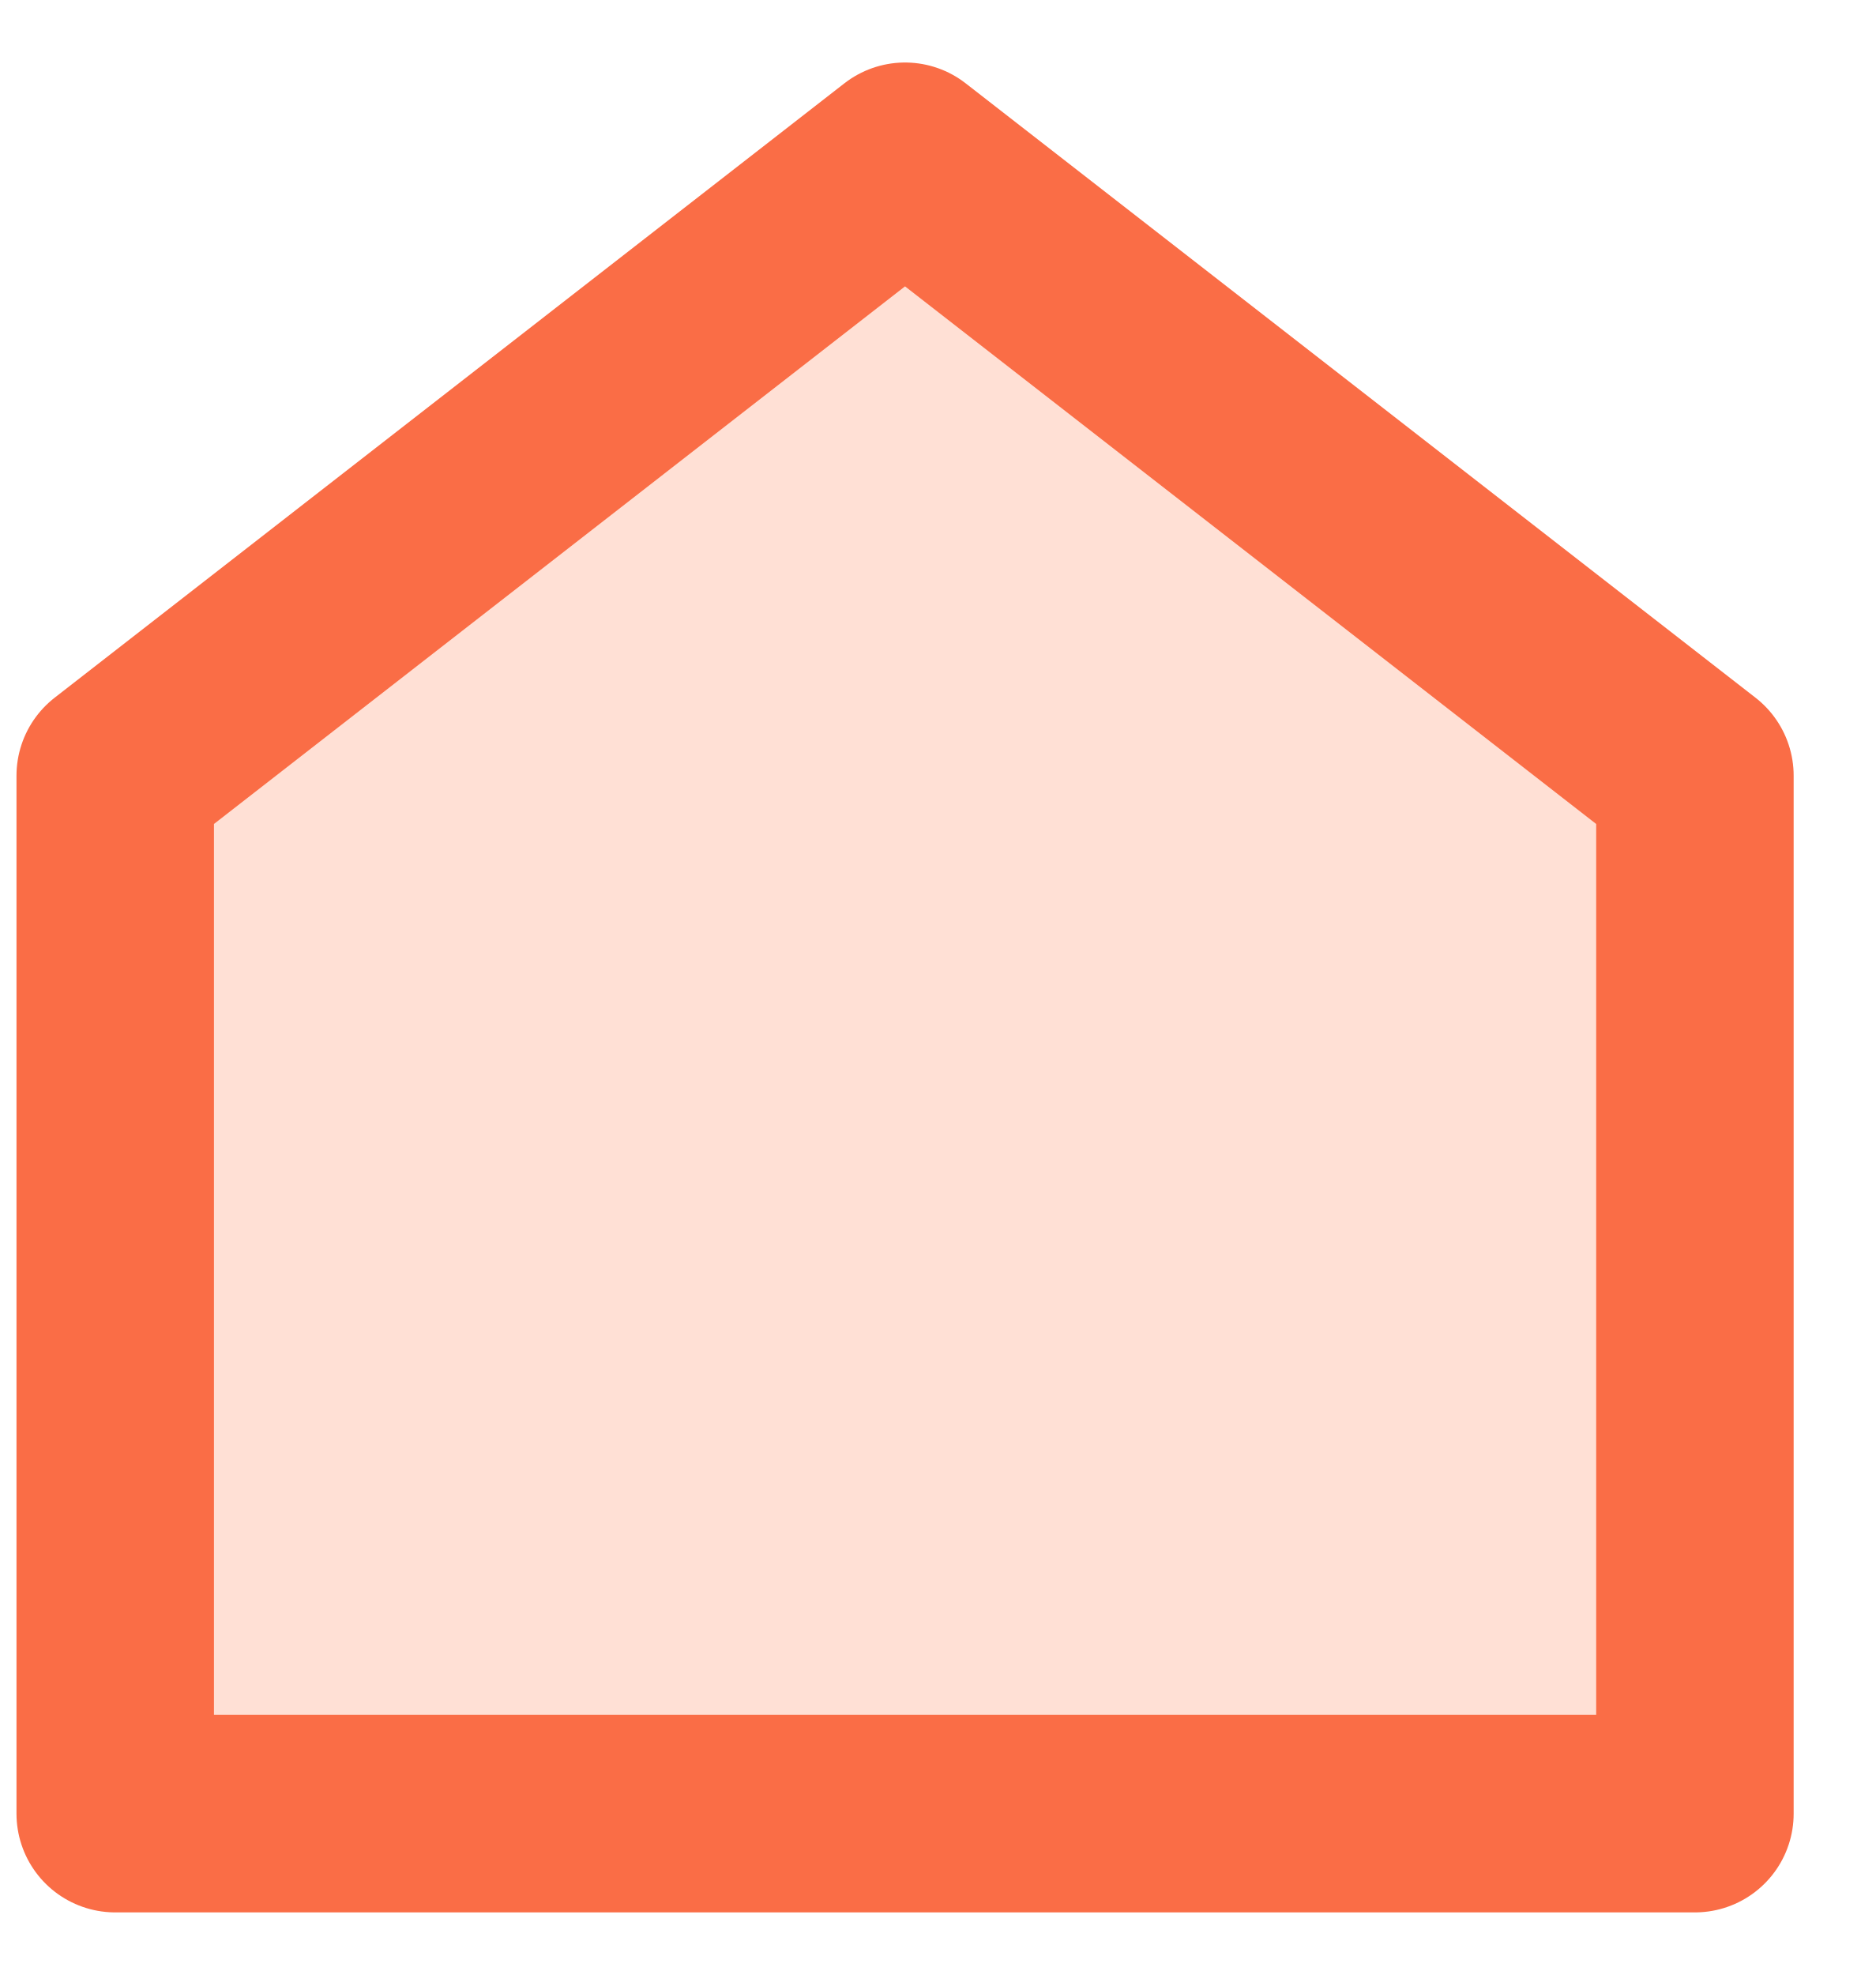
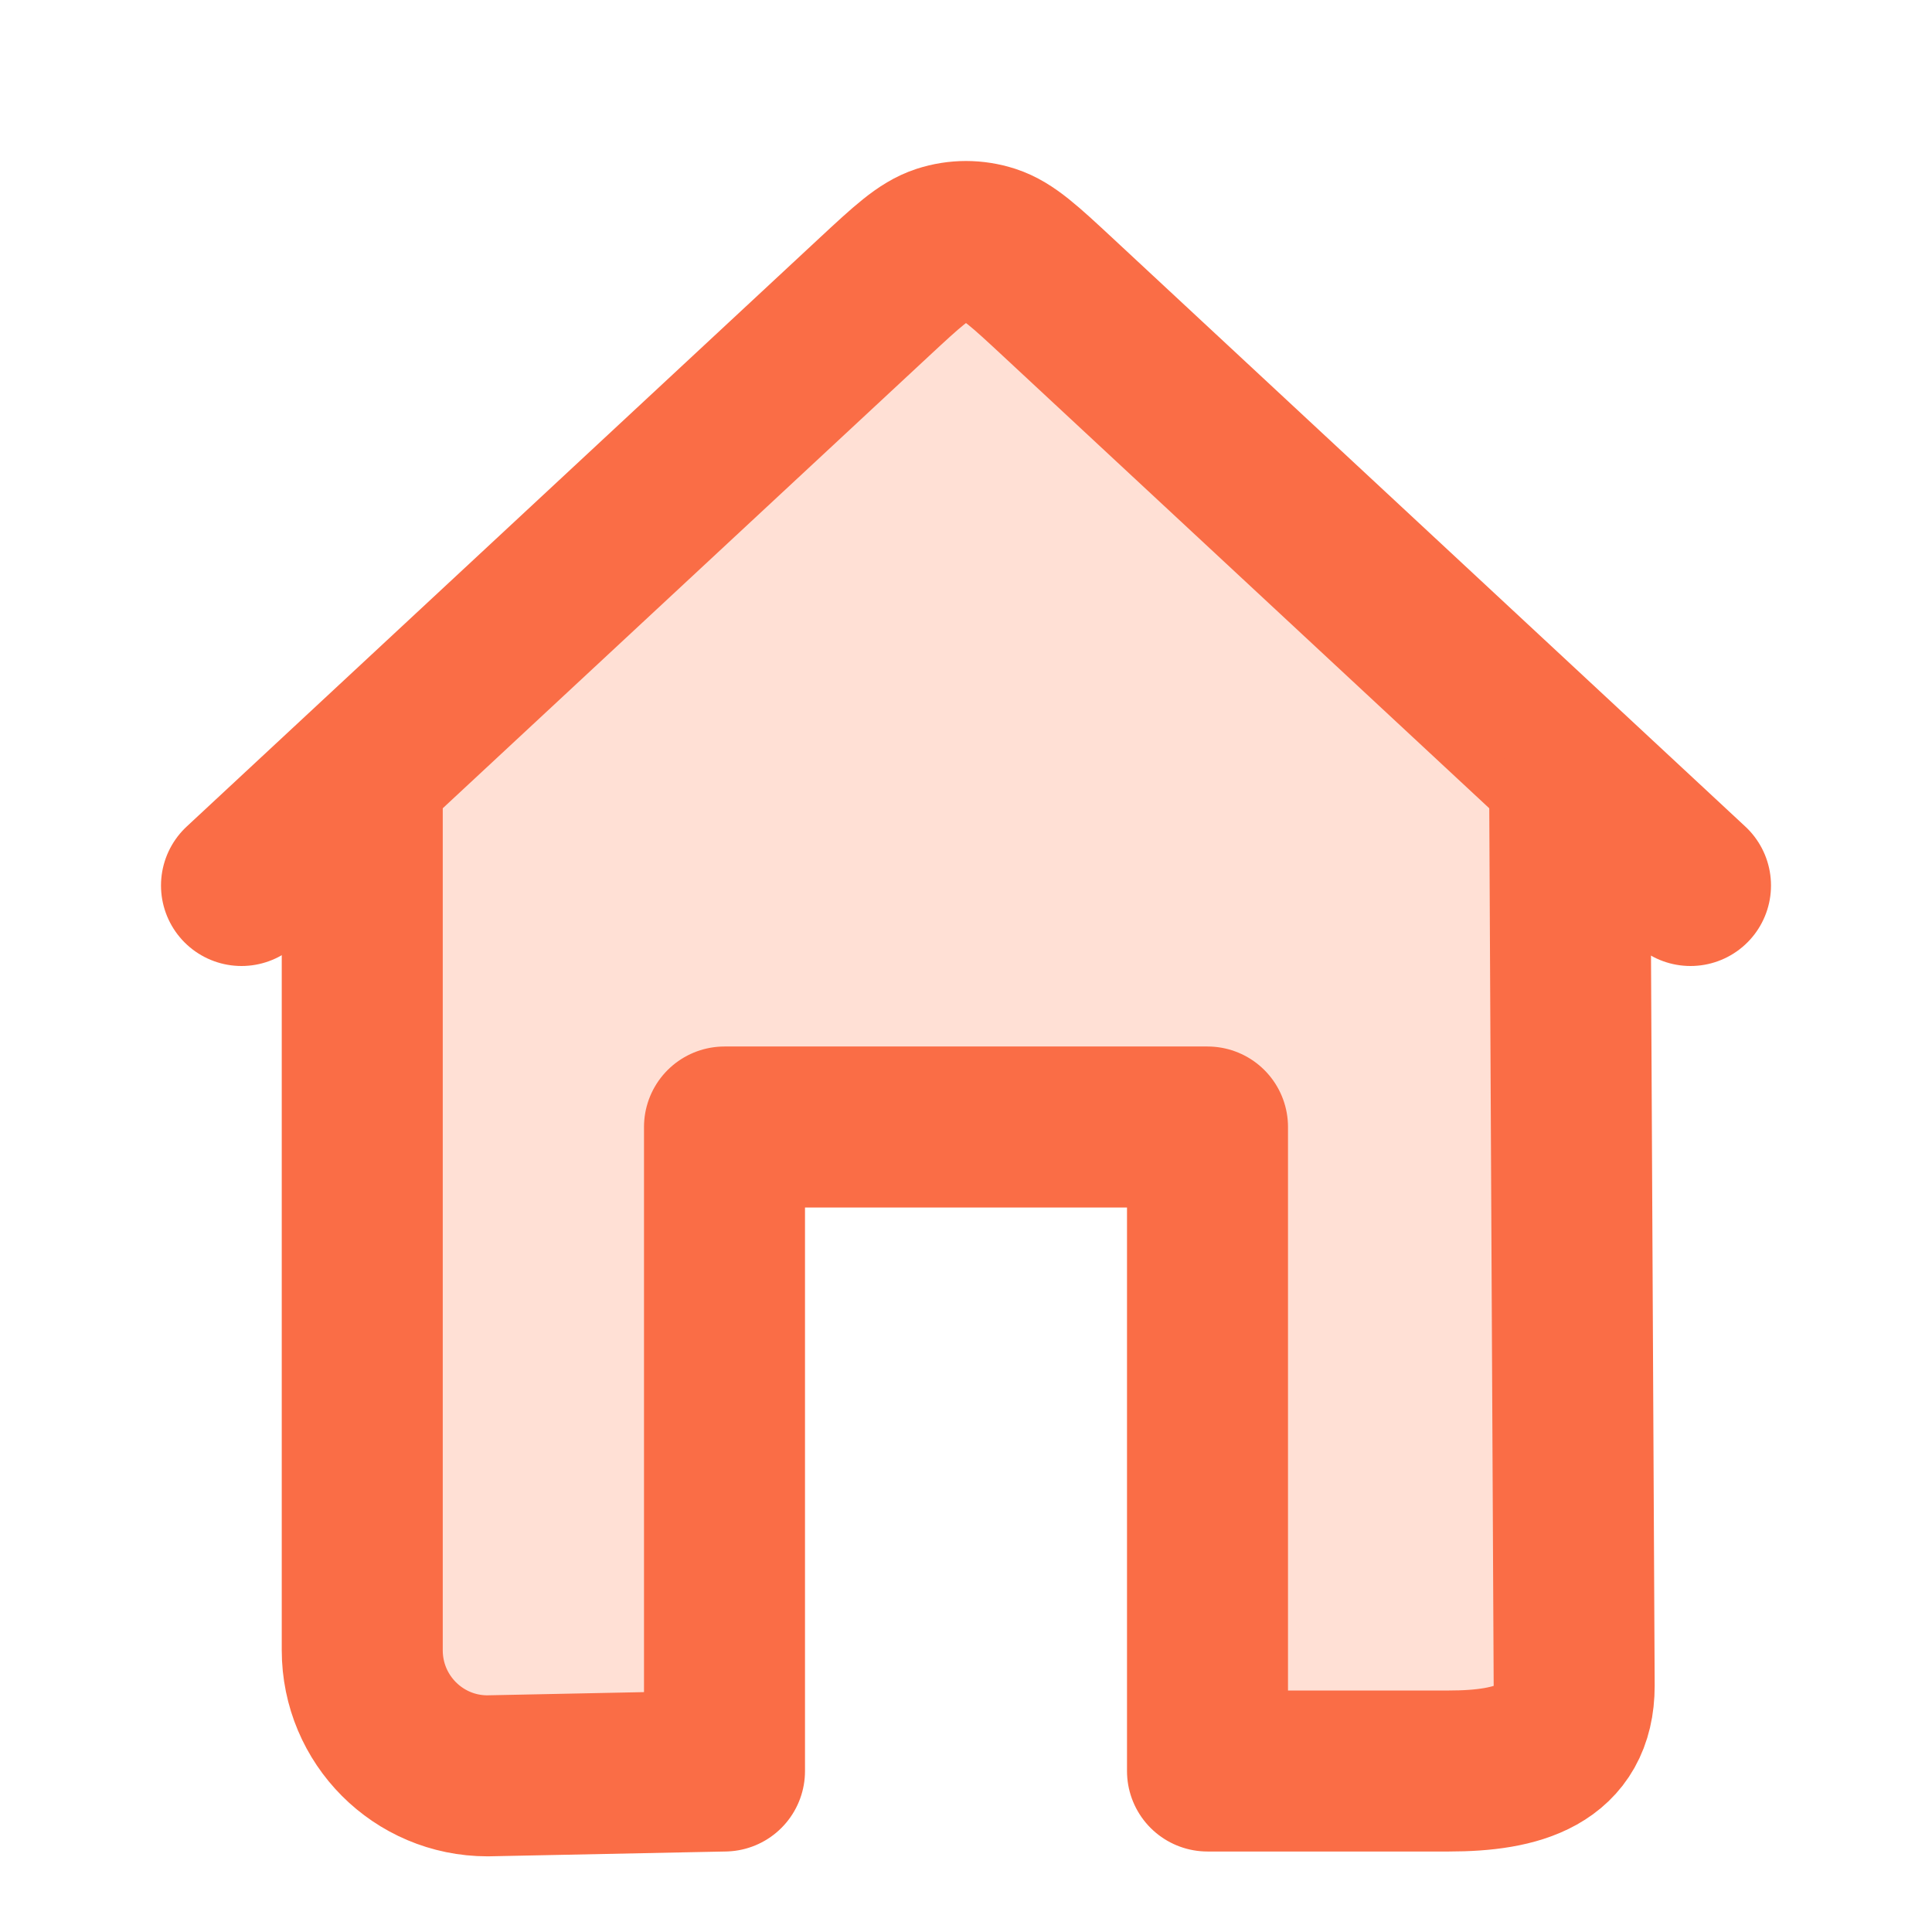
- <svg xmlns="http://www.w3.org/2000/svg" width="19" height="20" viewBox="0 0 19 20" fill="none">
-   <path d="M17.166 7.855V18.366H1.167V7.855L9.166 1.633L17.166 7.855Z" fill="#FFE0D5" stroke="#FA6D46" stroke-width="2" stroke-linejoin="round" />
+ <svg xmlns="http://www.w3.org/2000/svg" width="24" height="24" viewBox="0 0 24 24" fill="none">
+   <path d="M12 3.5L5 10.206V21.941H9.5V14.5H12.833H15.5V21.941H20V10.206L12 3.5Z" fill="#FFE0D5" />
+   <path d="M21 11L13.139 3.689C12.731 3.31 12.528 3.121 12.303 3.048C12.104 2.984 11.896 2.984 11.697 3.048C11.472 3.121 11.269 3.31 10.861 3.689L3 11" stroke="#FA6D46" stroke-width="2" stroke-linecap="round" stroke-linejoin="round" />
+   <path d="M19.5 10L19.555 20.94C19.555 21.802 18.859 22 18 22H15V18.5V14H12.5H9V18.5V22L6.056 22.06C5.196 22.06 4.5 21.362 4.5 20.5V10" stroke="#FA6D46" stroke-width="2" stroke-linecap="round" stroke-linejoin="round" />
</svg>
